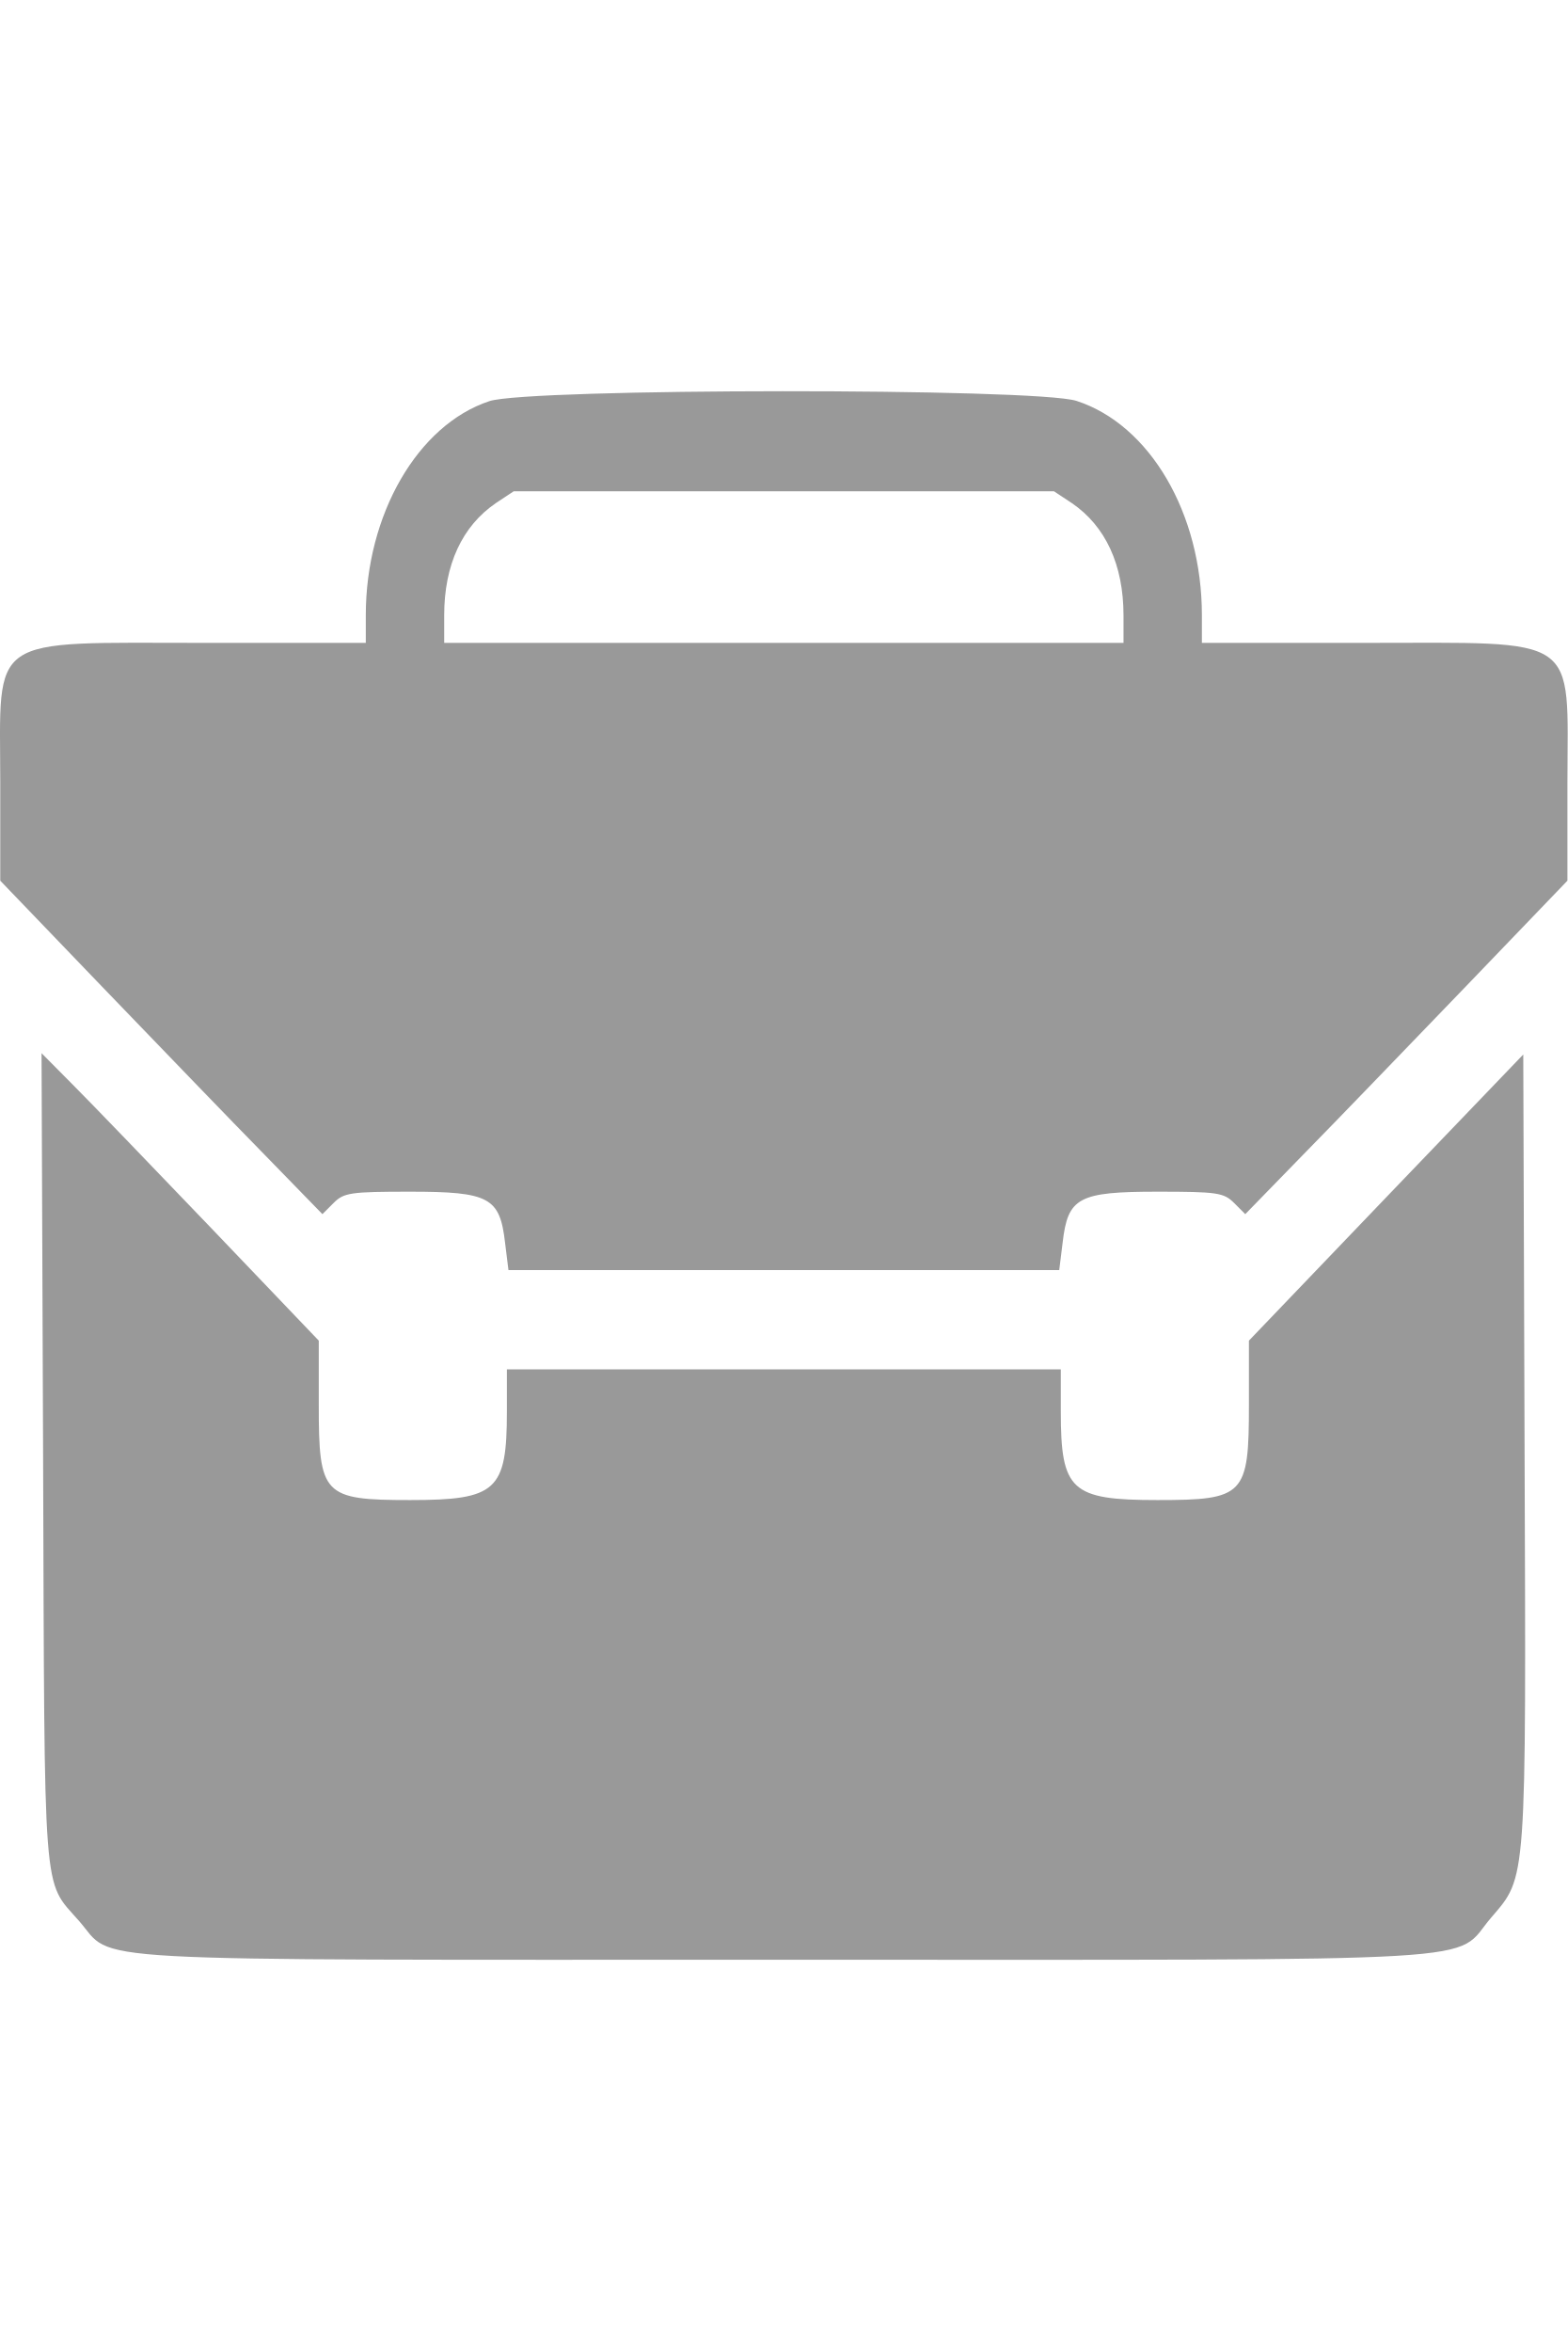
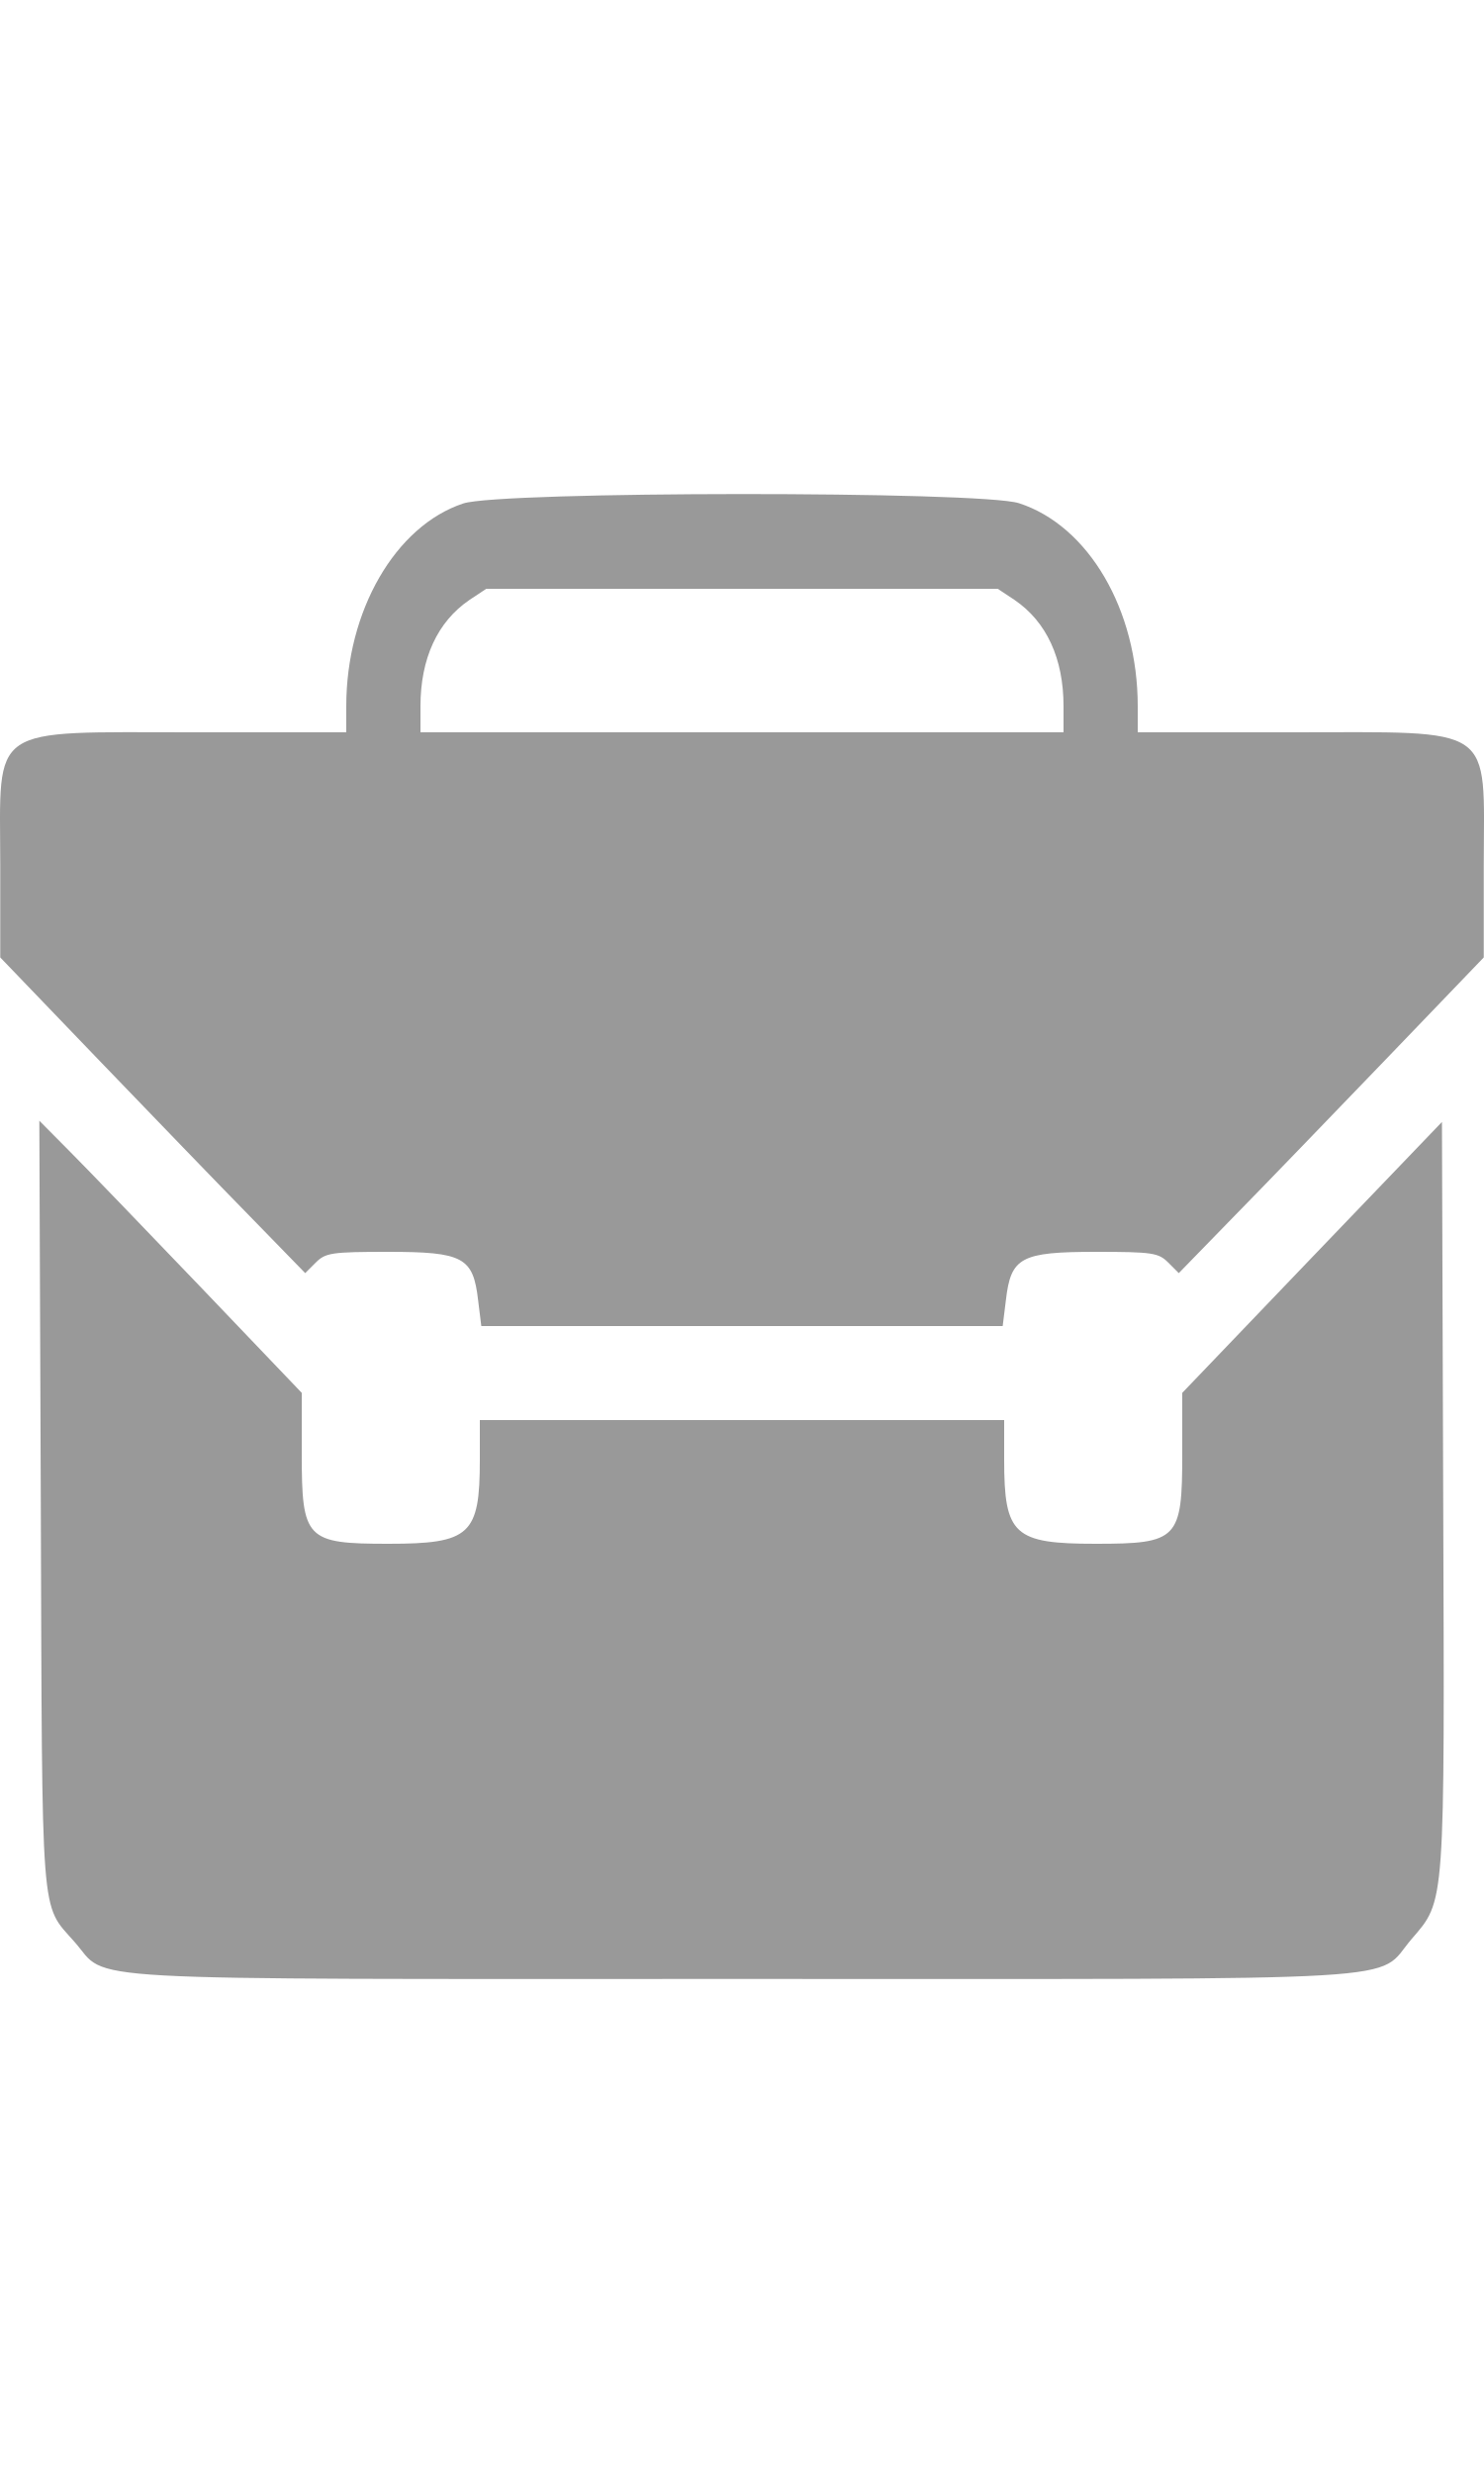
- <svg xmlns="http://www.w3.org/2000/svg" version="1" width="200" height="300" viewBox="0 0 300 300">
+ <svg xmlns="http://www.w3.org/2000/svg" version="1" width="180" height="300" viewBox="0 0 300 300">
  <g transform="translate(0,300) scale(0.05,-0.05)" fill="#999999" stroke="none">
    <path d="M1873 5965c-275-91-473-435-473-819l0-106-619 0c-835 0-781 37-780-534l0-376 394-410c217-225 494-513 617-638l222-228 43 43c39 39 64 43 292 43 304 0 344-22 364-195l13-105 1054 0 1054 0 13 105c20 173 60 195 364 195 228 0 253-4 292-43l43-43 222 228c123 125 400 413 617 638l394 410 0 374c1 574 56 536-778 536l-621 0 0 106c0 389-199 729-480 820-154 50-2097 49-2247-1zm2229-390c129-88 198-236 198-430l0-105-1300 0-1300 0 0 105c0 194 69 342 198 430l68 45 1034 0 1034 0 68-45zM165 1920c6-1716-3-1610 137-1770 142-161-78-149 2698-149 2791 0 2557-14 2707 161 137 160 134 117 128 1796l-5 1507-525-547-525-548 0-246c0-346-17-364-350-364-331 0-370 36-370 339l0 161-1060 0-1060 0 0-161c0-303-39-339-370-339-333 0-350 18-350 364l0 246-411 430c-227 237-465 484-531 550l-119 120 6-1550z" />
  </g>
</svg>
